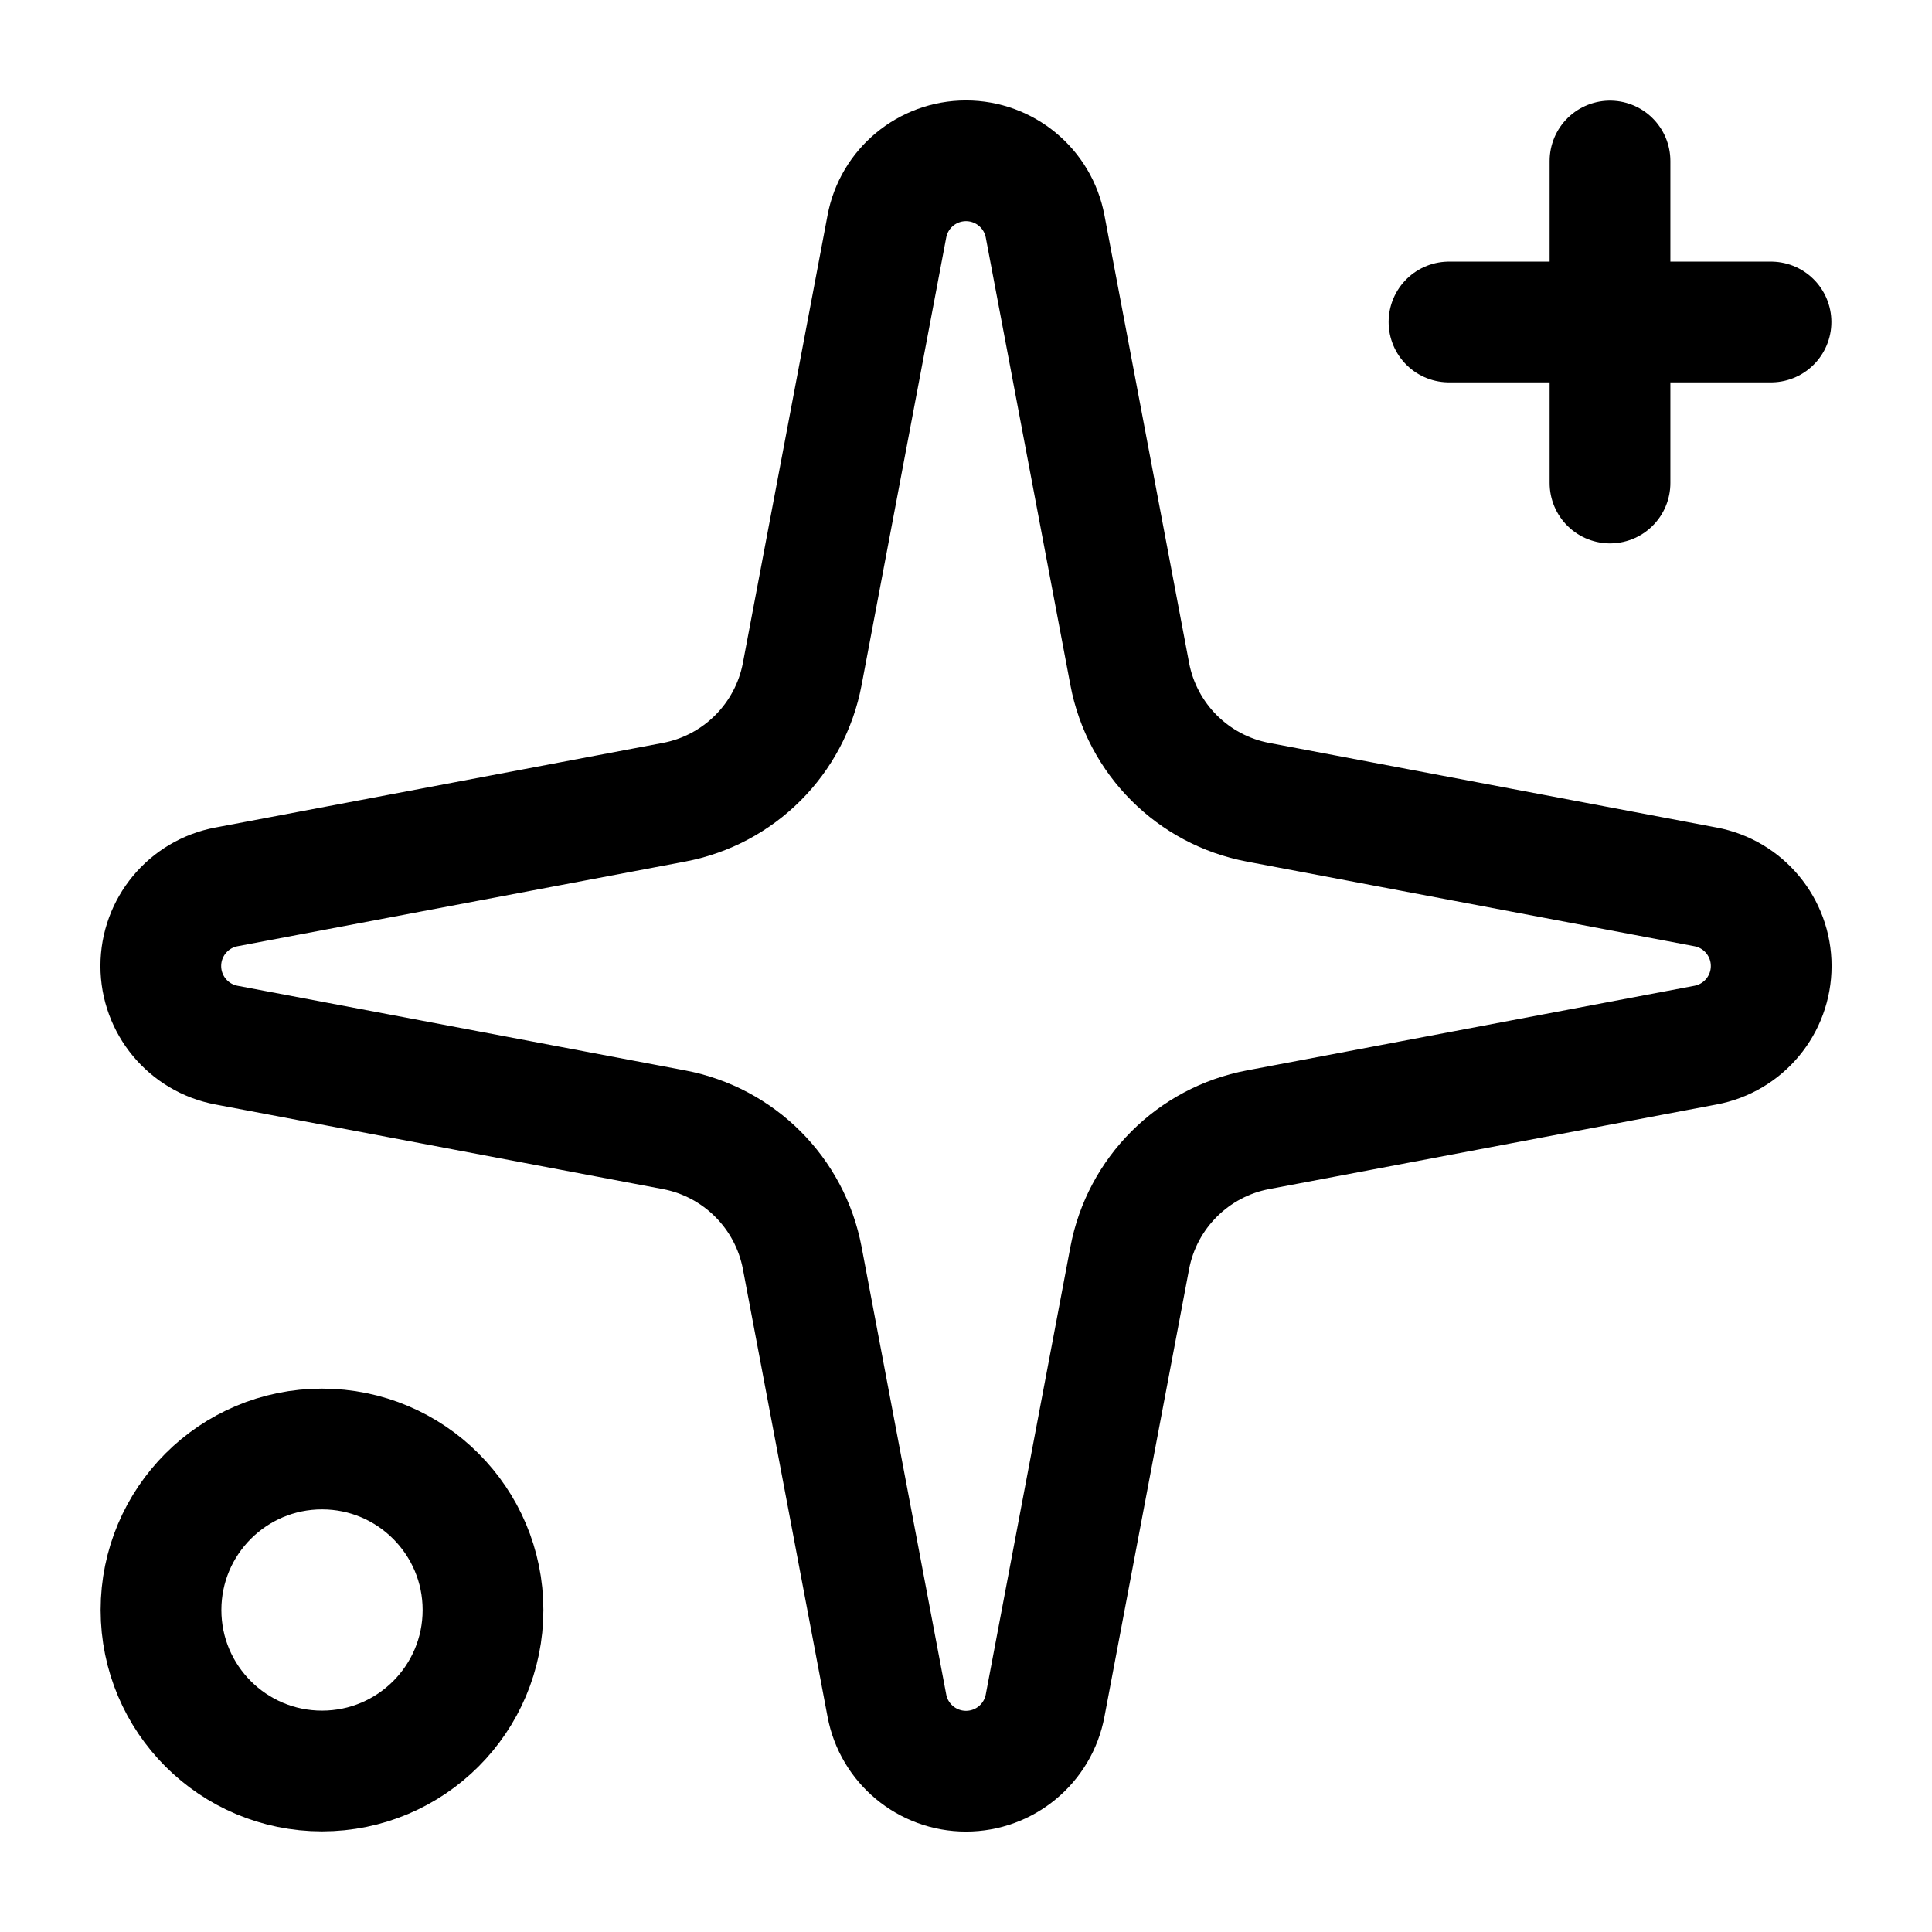
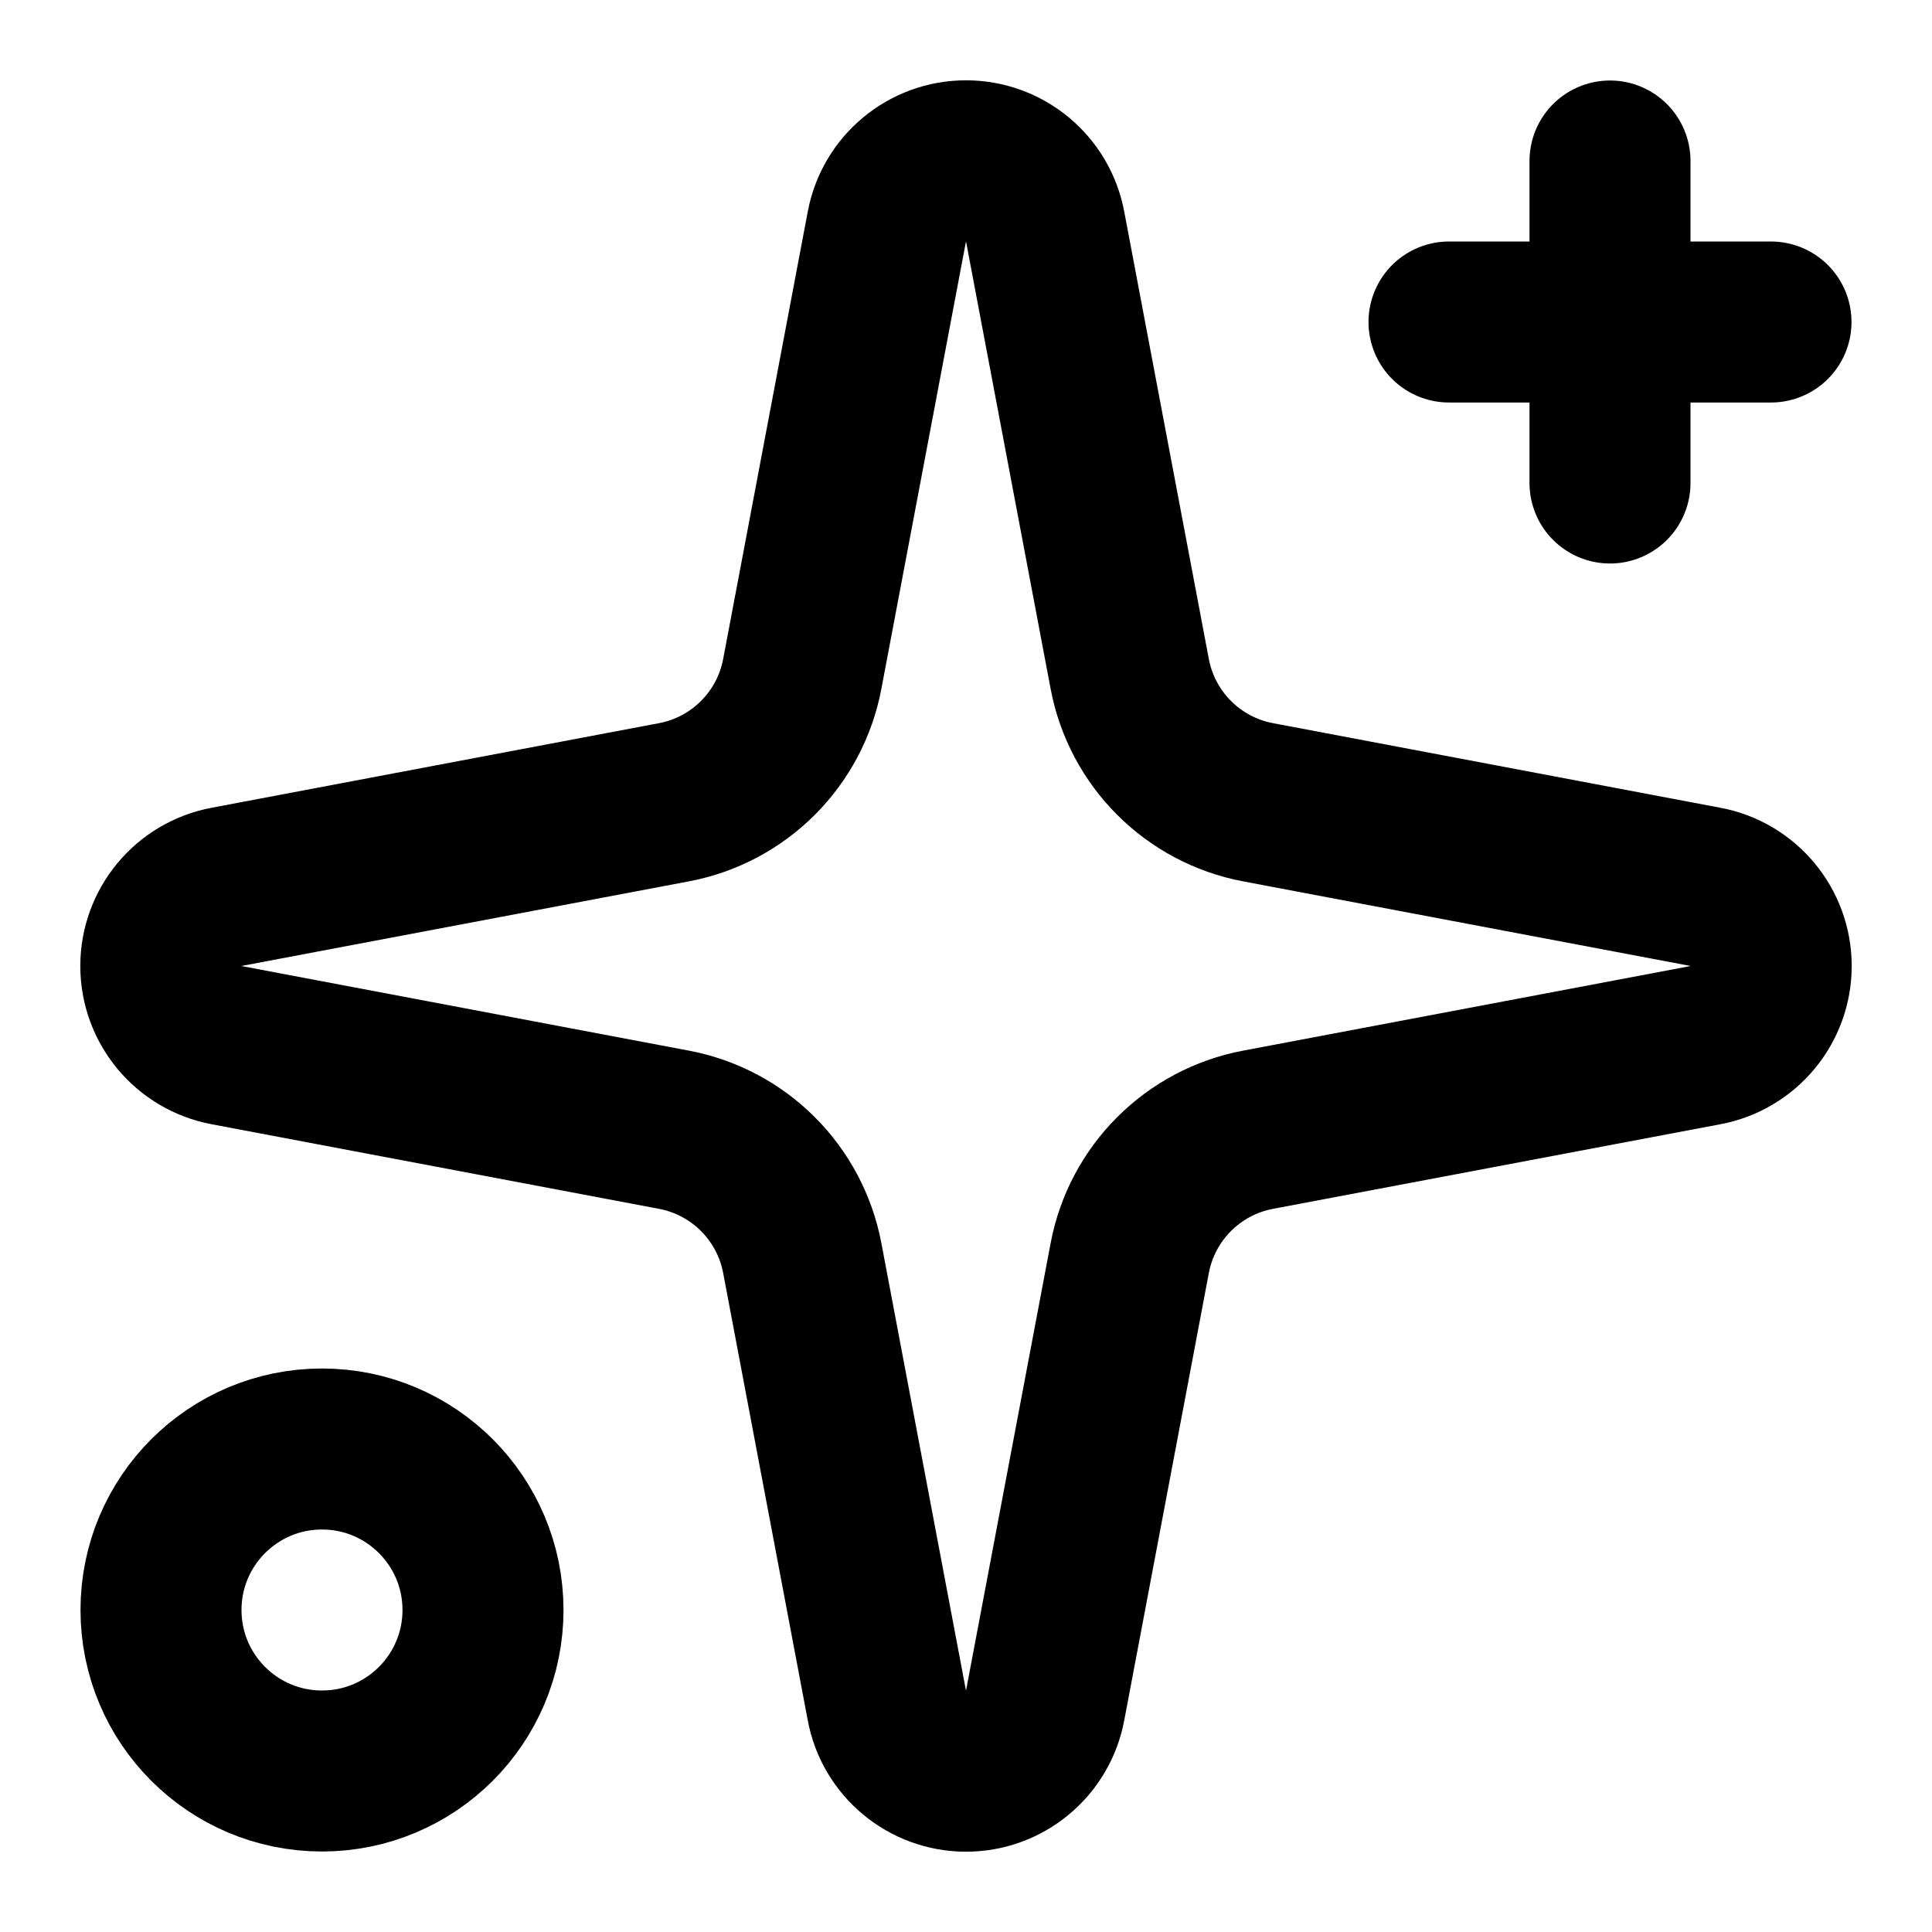
- <svg xmlns="http://www.w3.org/2000/svg" width="24" height="24" viewBox="0 0 24 24" fill="none" stroke="currentColor" stroke-width="1.5" stroke-linecap="round" stroke-linejoin="round">
+ <svg xmlns="http://www.w3.org/2000/svg" width="24" height="24" viewBox="0 0 24 24" fill="none" stroke="currentColor" stroke-width="2" stroke-linecap="round" stroke-linejoin="round">
  <path d="M11.017 2.814a1 1 0 0 1 1.966 0l1.051 5.558a2 2 0 0 0 1.594 1.594l5.558 1.051a1 1 0 0 1 0 1.966l-5.558 1.051a2 2 0 0 0-1.594 1.594l-1.051 5.558a1 1 0 0 1-1.966 0l-1.051-5.558a2 2 0 0 0-1.594-1.594l-5.558-1.051a1 1 0 0 1 0-1.966l5.558-1.051a2 2 0 0 0 1.594-1.594z" />
  <path d="M20 2v4" />
  <path d="M22 4h-4" />
  <circle cx="4" cy="20" r="2" />
</svg>
